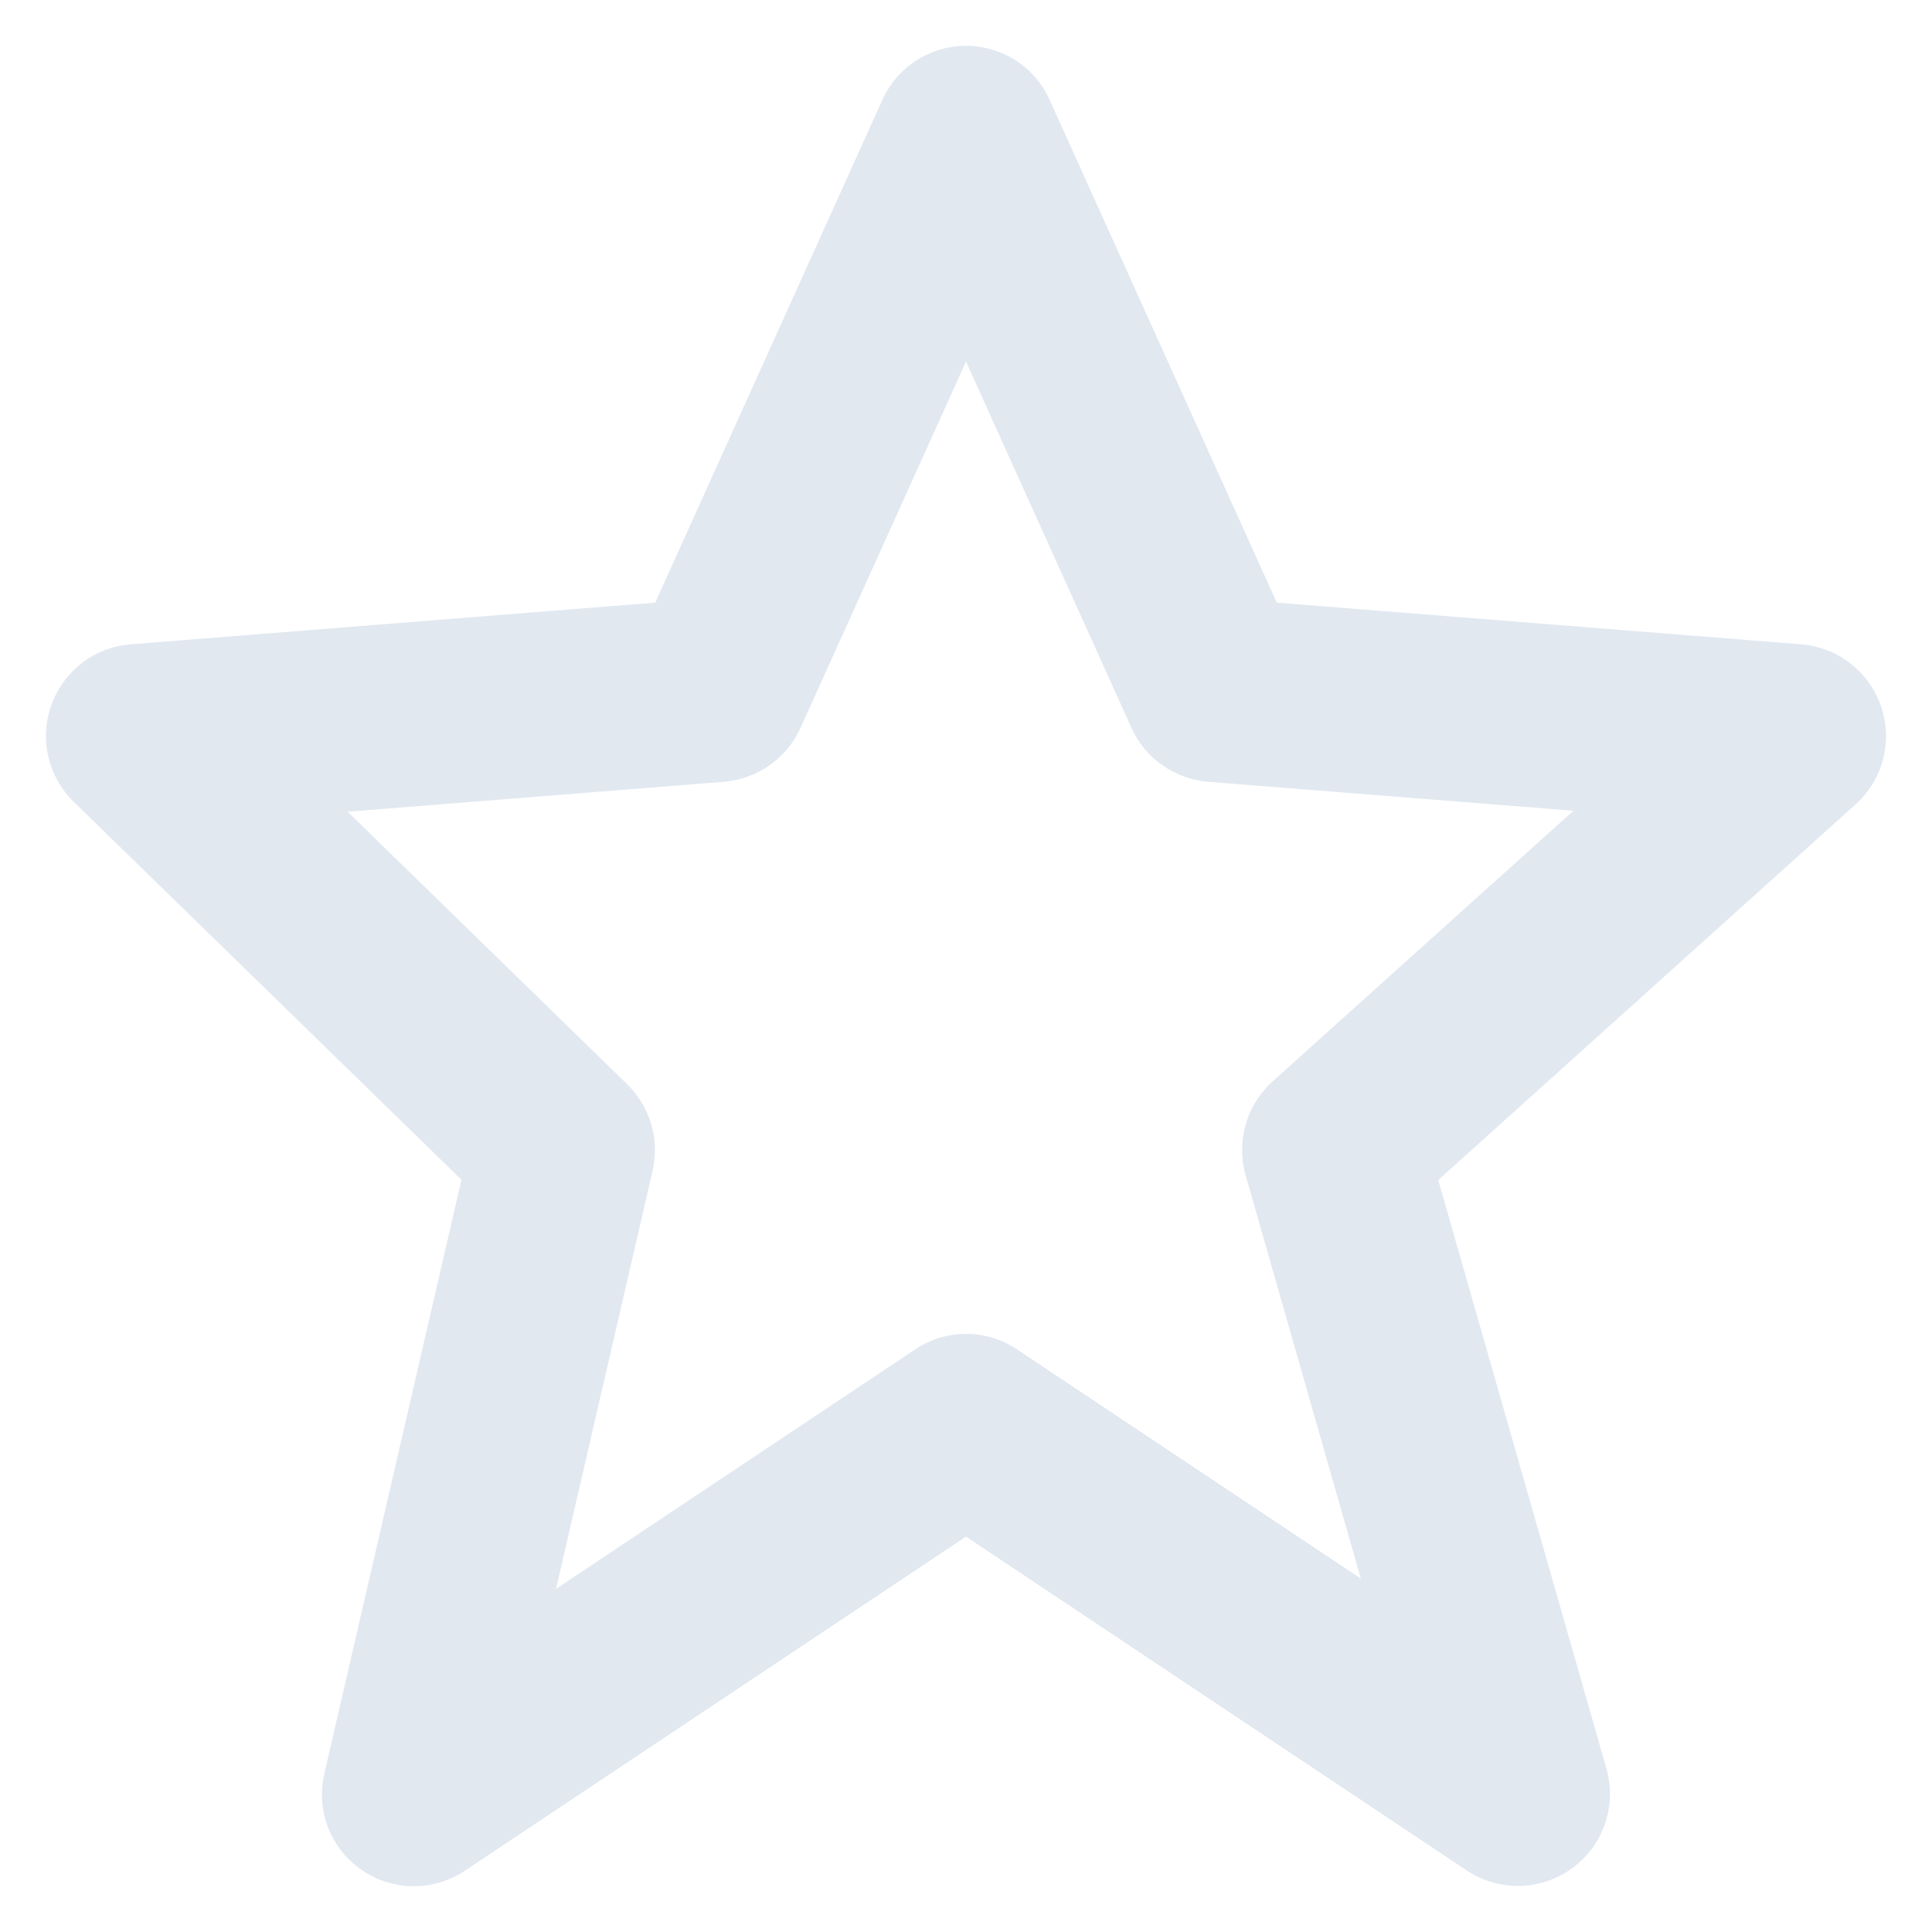
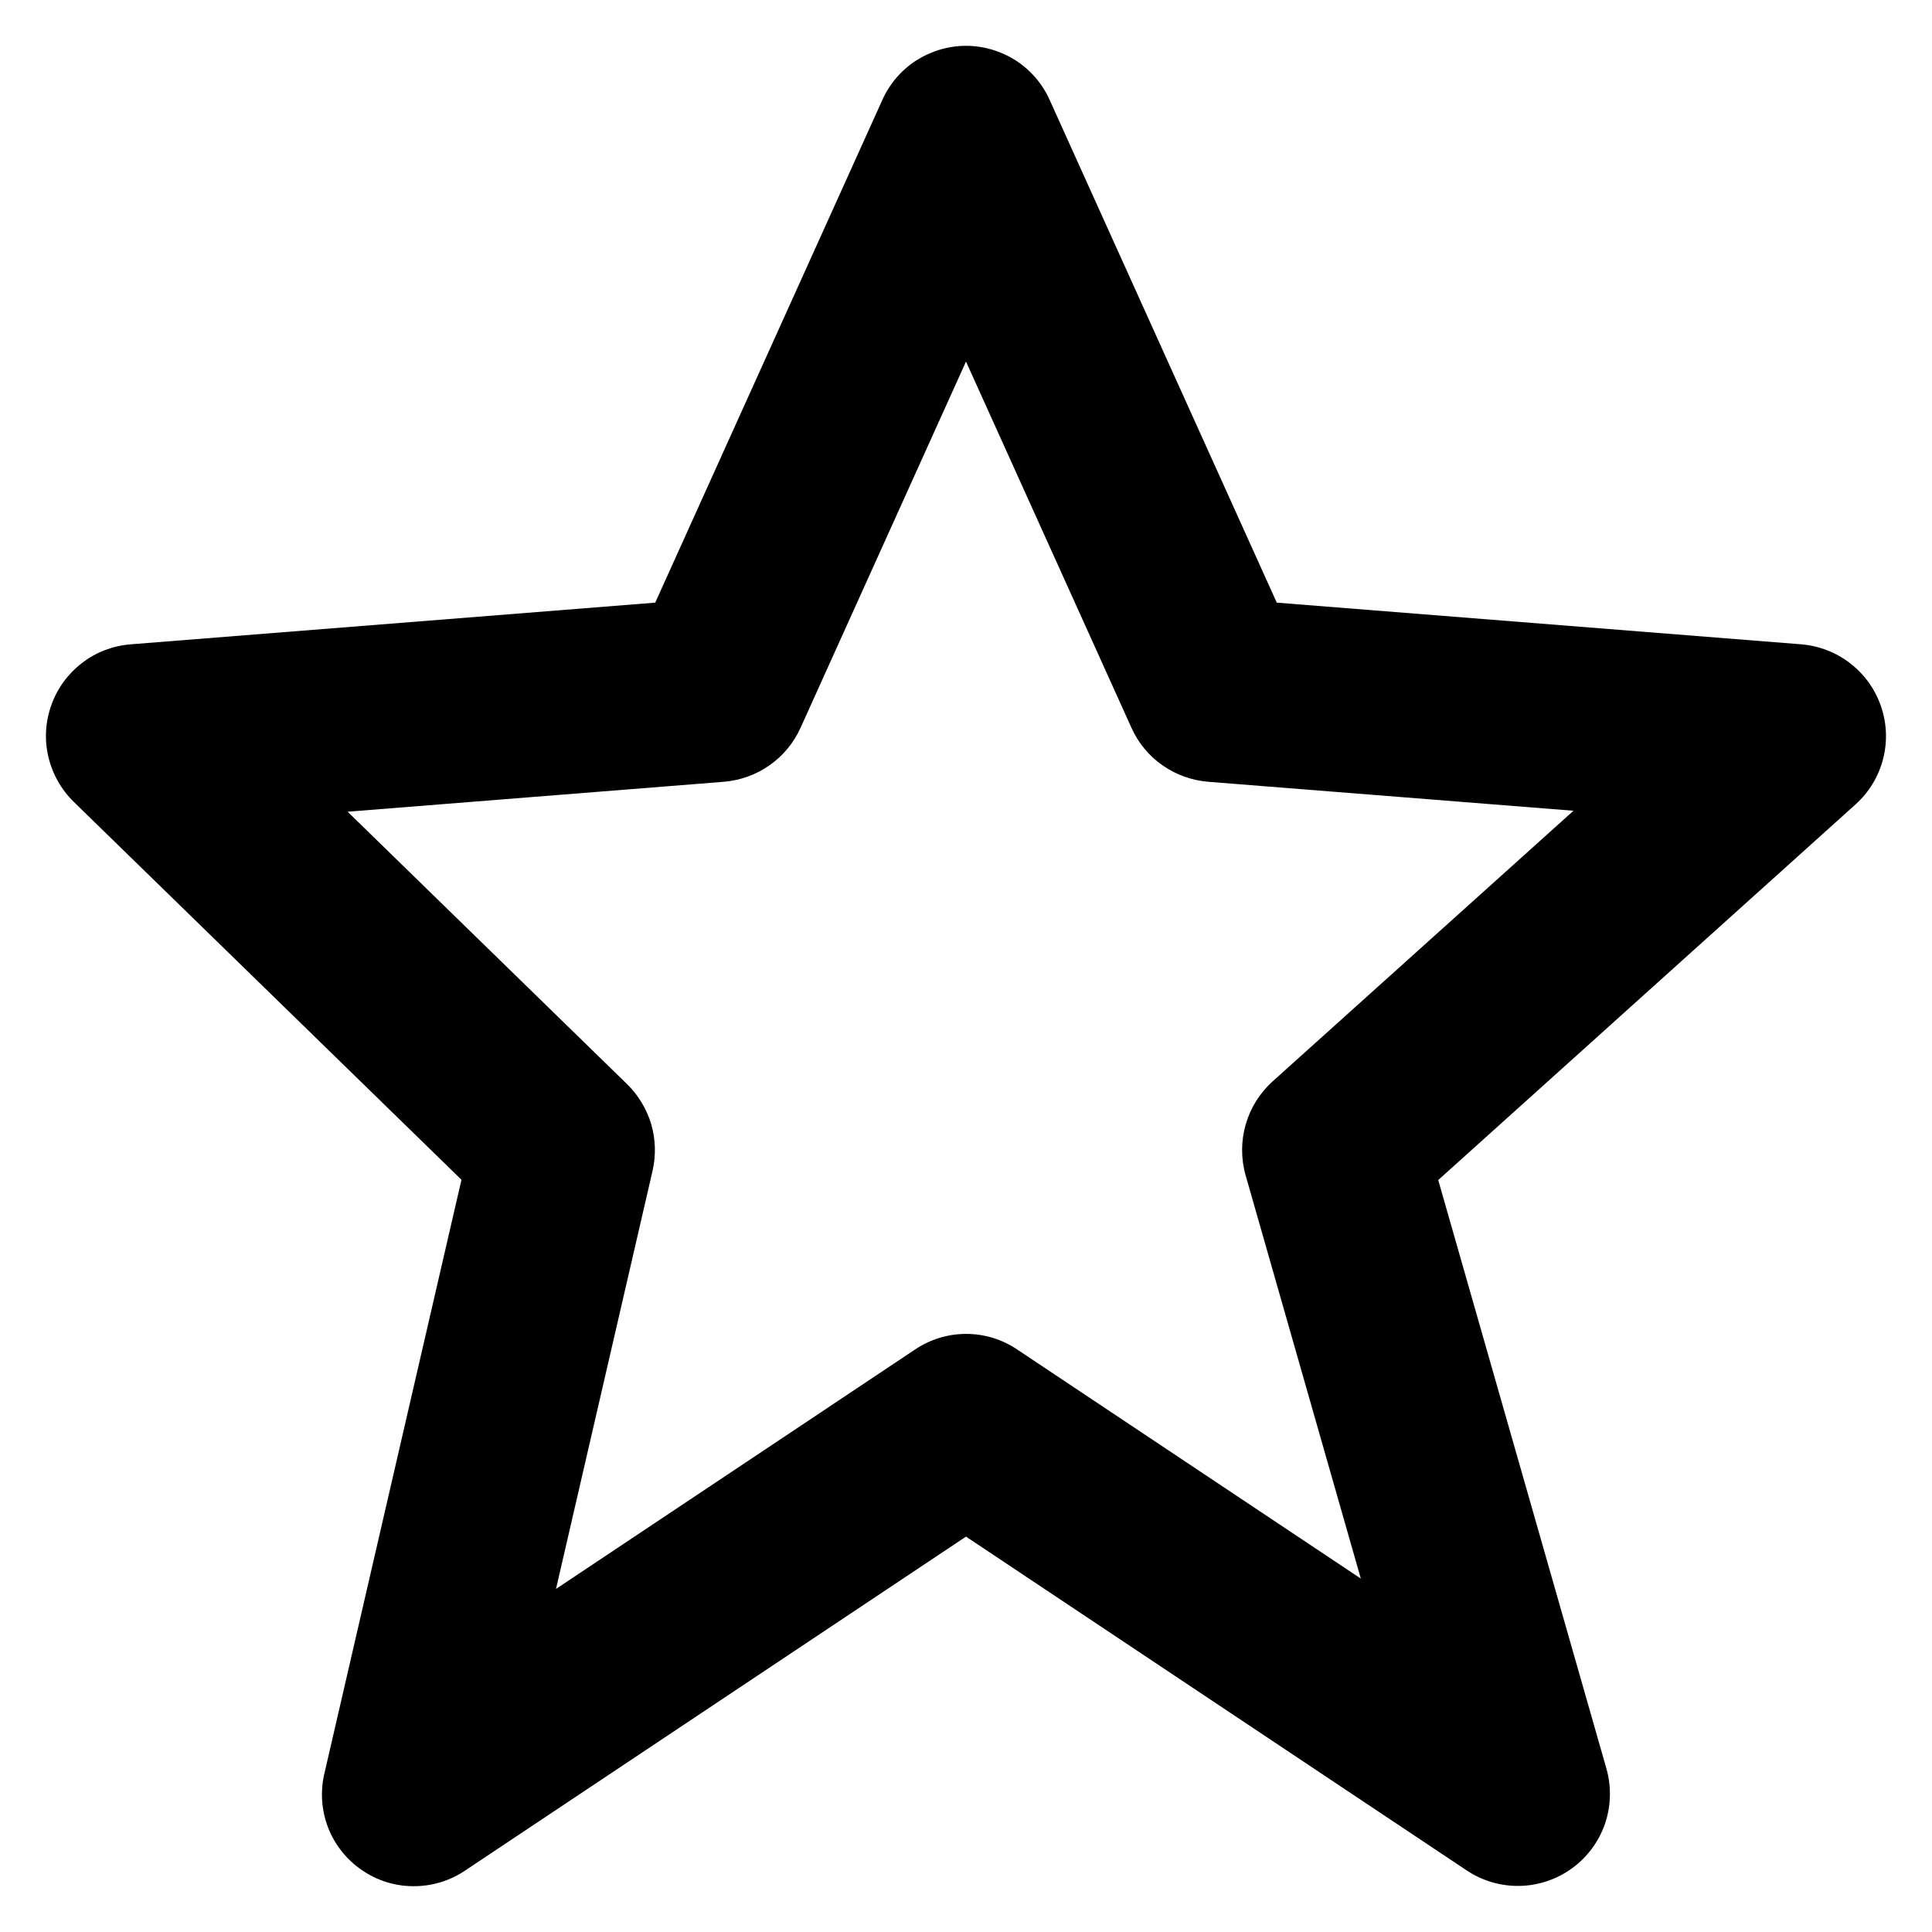
<svg xmlns="http://www.w3.org/2000/svg" width="14" height="14" viewBox="0 0 14 14" fill="none">
-   <path d="M3.344 8.549L2.351 12.85C2.32 12.98 2.329 13.117 2.377 13.242C2.425 13.367 2.51 13.474 2.62 13.55C2.73 13.626 2.86 13.668 2.994 13.668C3.128 13.669 3.259 13.63 3.37 13.555L7 11.135L10.63 13.555C10.743 13.63 10.877 13.669 11.014 13.666C11.15 13.663 11.282 13.618 11.392 13.538C11.502 13.458 11.585 13.346 11.63 13.217C11.674 13.088 11.678 12.948 11.641 12.817L10.422 8.551L13.446 5.829C13.543 5.742 13.612 5.628 13.645 5.502C13.678 5.376 13.673 5.243 13.631 5.12C13.589 4.996 13.512 4.888 13.409 4.808C13.307 4.728 13.182 4.68 13.053 4.669L9.252 4.367L7.607 0.726C7.555 0.609 7.47 0.509 7.362 0.439C7.254 0.37 7.128 0.332 7 0.332C6.872 0.332 6.746 0.37 6.638 0.439C6.53 0.509 6.445 0.609 6.393 0.726L4.748 4.367L0.947 4.669C0.82 4.679 0.697 4.725 0.596 4.803C0.494 4.881 0.416 4.986 0.373 5.107C0.329 5.227 0.321 5.358 0.35 5.482C0.379 5.607 0.443 5.721 0.535 5.811L3.344 8.549ZM5.246 5.665C5.365 5.655 5.479 5.614 5.577 5.545C5.674 5.477 5.752 5.383 5.801 5.274L7 2.62L8.199 5.274C8.248 5.383 8.325 5.477 8.423 5.545C8.521 5.614 8.635 5.655 8.754 5.665L11.402 5.875L9.221 7.837C9.032 8.008 8.957 8.271 9.026 8.516L9.861 11.439L7.371 9.779C7.261 9.705 7.133 9.666 7.001 9.666C6.869 9.666 6.741 9.705 6.631 9.779L4.029 11.514L4.729 8.483C4.754 8.372 4.751 8.256 4.719 8.146C4.686 8.036 4.626 7.937 4.545 7.857L2.519 5.882L5.246 5.665Z" fill="#E1E8F0" />
+   <path d="M3.344 8.549L2.351 12.85C2.32 12.98 2.329 13.117 2.377 13.242C2.425 13.367 2.51 13.474 2.62 13.55C2.73 13.626 2.86 13.668 2.994 13.668C3.128 13.669 3.259 13.63 3.37 13.555L7 11.135L10.63 13.555C10.743 13.63 10.877 13.669 11.014 13.666C11.15 13.663 11.282 13.618 11.392 13.538C11.502 13.458 11.585 13.346 11.63 13.217C11.674 13.088 11.678 12.948 11.641 12.817L10.422 8.551L13.446 5.829C13.543 5.742 13.612 5.628 13.645 5.502C13.678 5.376 13.673 5.243 13.631 5.12C13.589 4.996 13.512 4.888 13.409 4.808C13.307 4.728 13.182 4.68 13.053 4.669L9.252 4.367L7.607 0.726C7.555 0.609 7.47 0.509 7.362 0.439C7.254 0.37 7.128 0.332 7 0.332C6.872 0.332 6.746 0.37 6.638 0.439C6.53 0.509 6.445 0.609 6.393 0.726L4.748 4.367L0.947 4.669C0.82 4.679 0.697 4.725 0.596 4.803C0.494 4.881 0.416 4.986 0.373 5.107C0.329 5.227 0.321 5.358 0.35 5.482C0.379 5.607 0.443 5.721 0.535 5.811L3.344 8.549ZM5.246 5.665C5.365 5.655 5.479 5.614 5.577 5.545C5.674 5.477 5.752 5.383 5.801 5.274L7 2.62L8.199 5.274C8.248 5.383 8.325 5.477 8.423 5.545C8.521 5.614 8.635 5.655 8.754 5.665L11.402 5.875L9.221 7.837C9.032 8.008 8.957 8.271 9.026 8.516L9.861 11.439L7.371 9.779C7.261 9.705 7.133 9.666 7.001 9.666C6.869 9.666 6.741 9.705 6.631 9.779L4.029 11.514L4.729 8.483C4.754 8.372 4.751 8.256 4.719 8.146C4.686 8.036 4.626 7.937 4.545 7.857L2.519 5.882L5.246 5.665Z" fill="currentColor" />
</svg>
